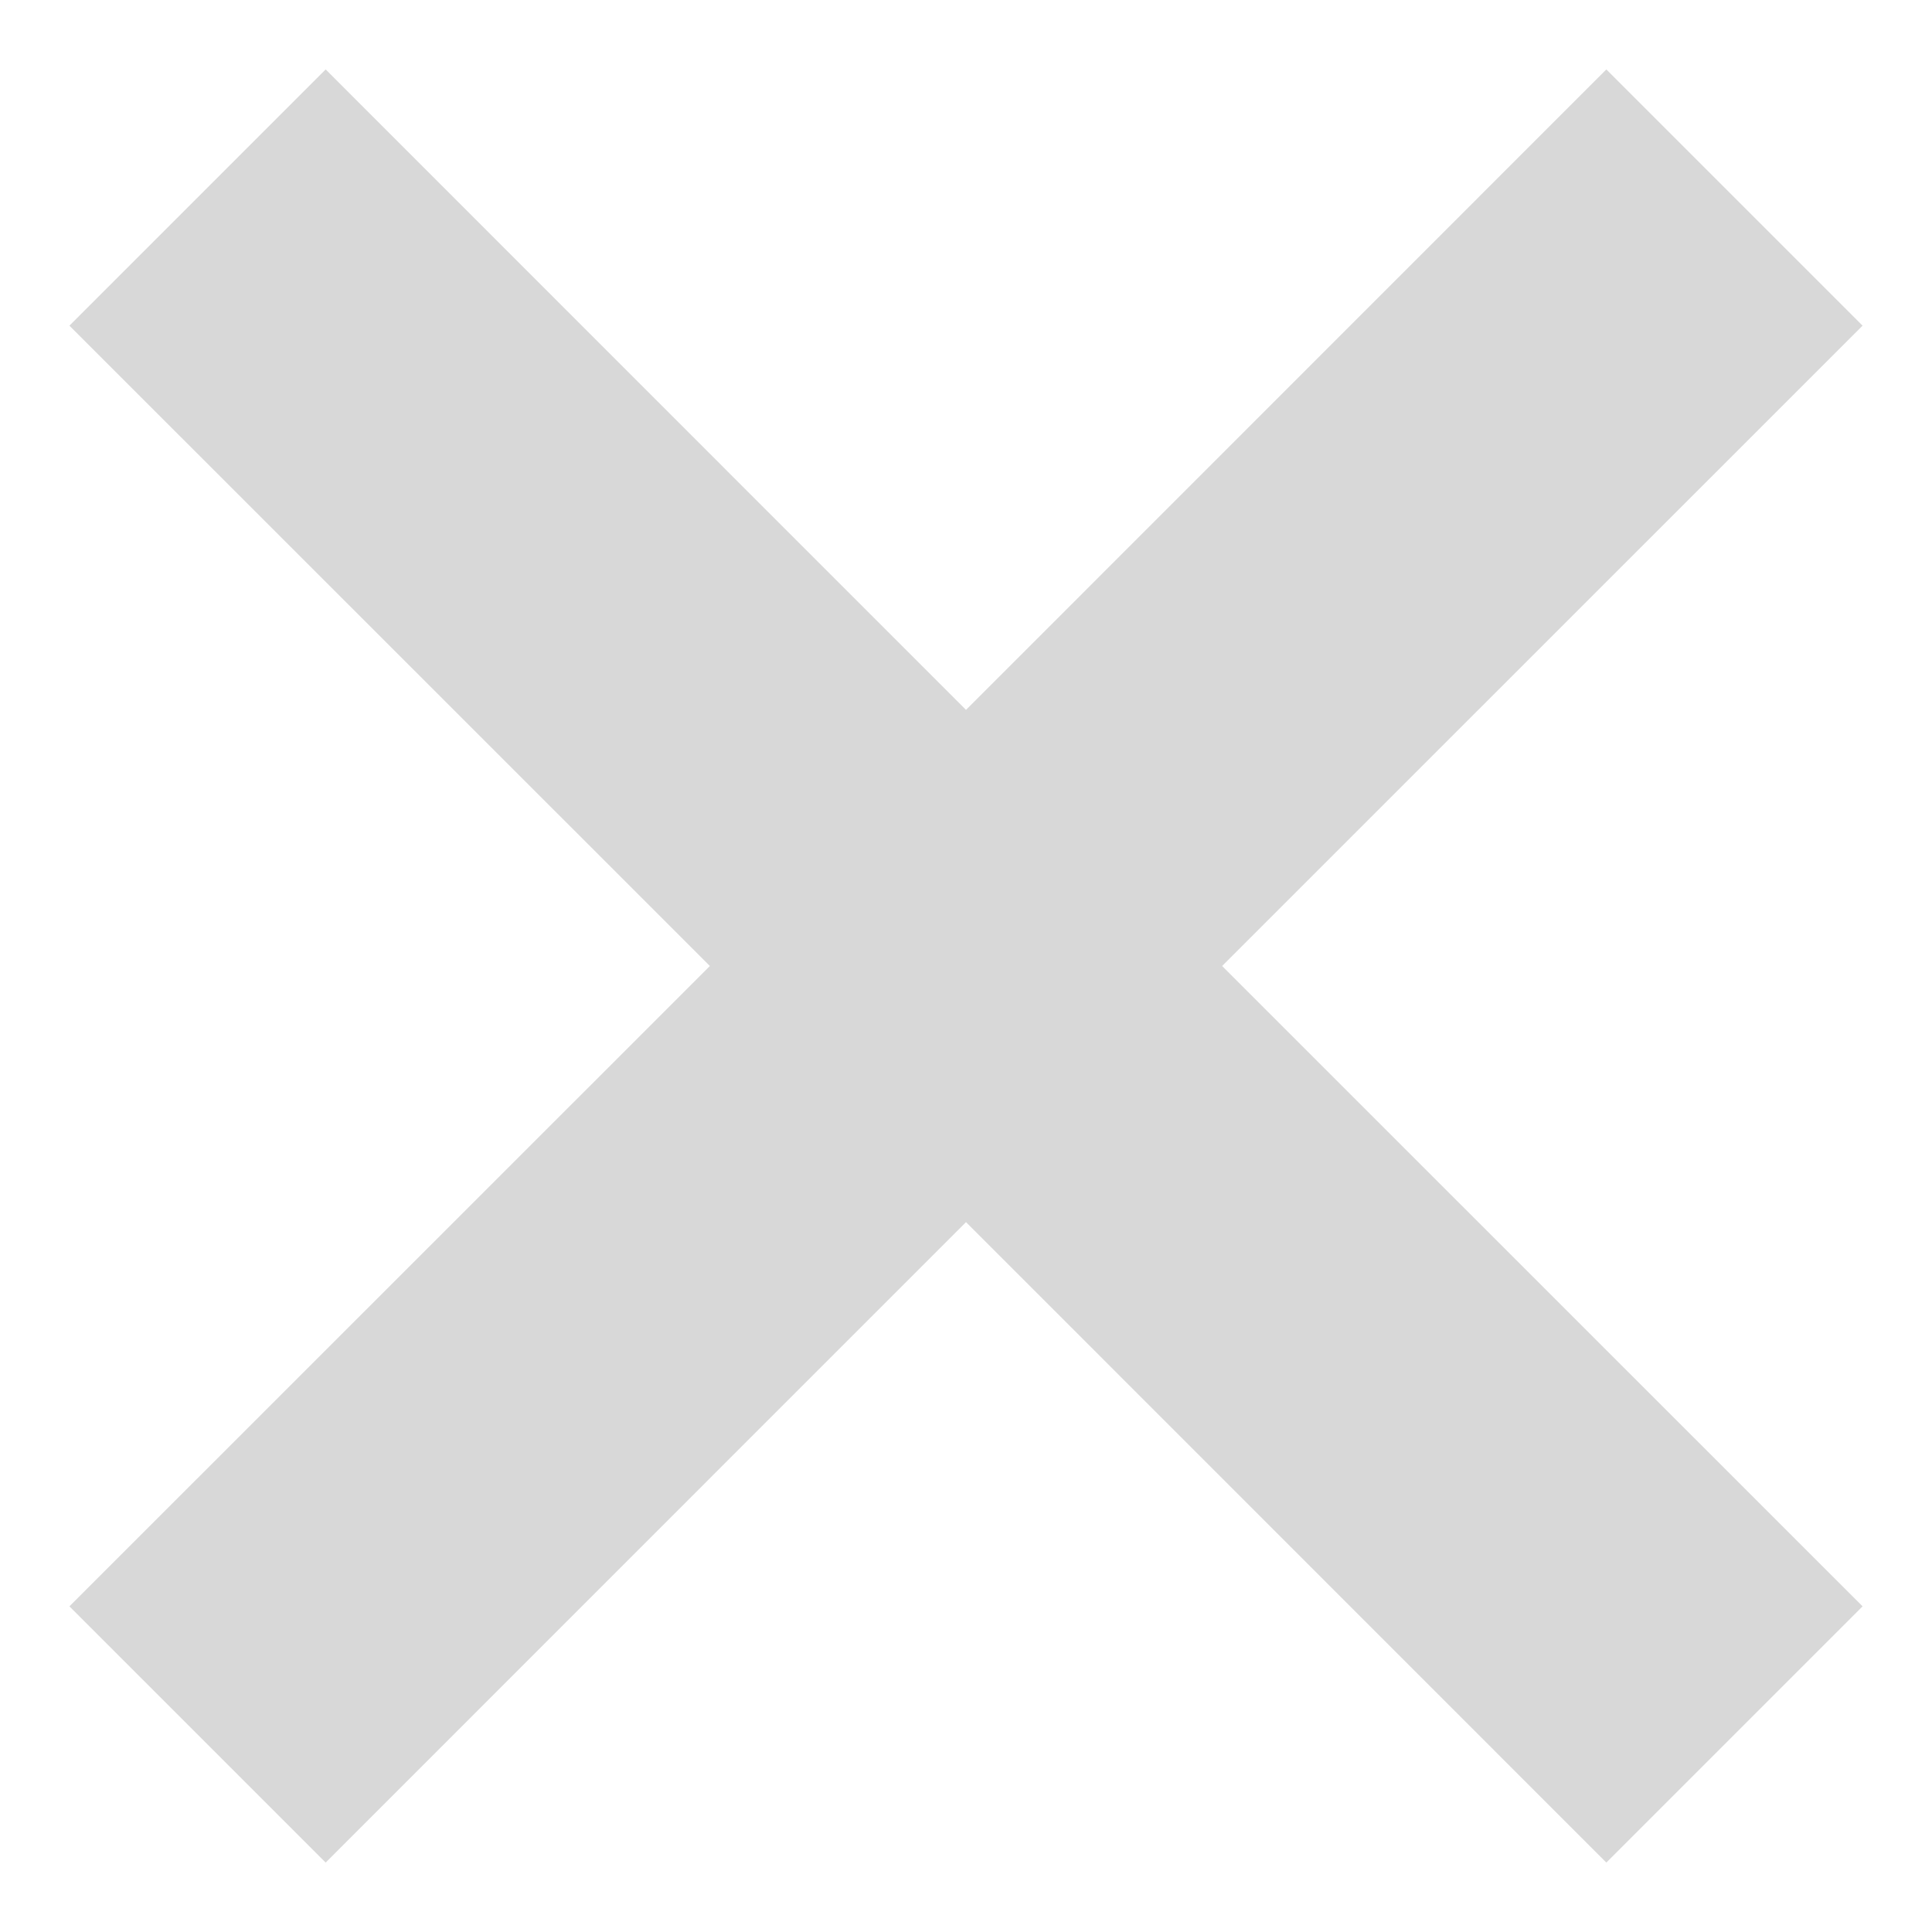
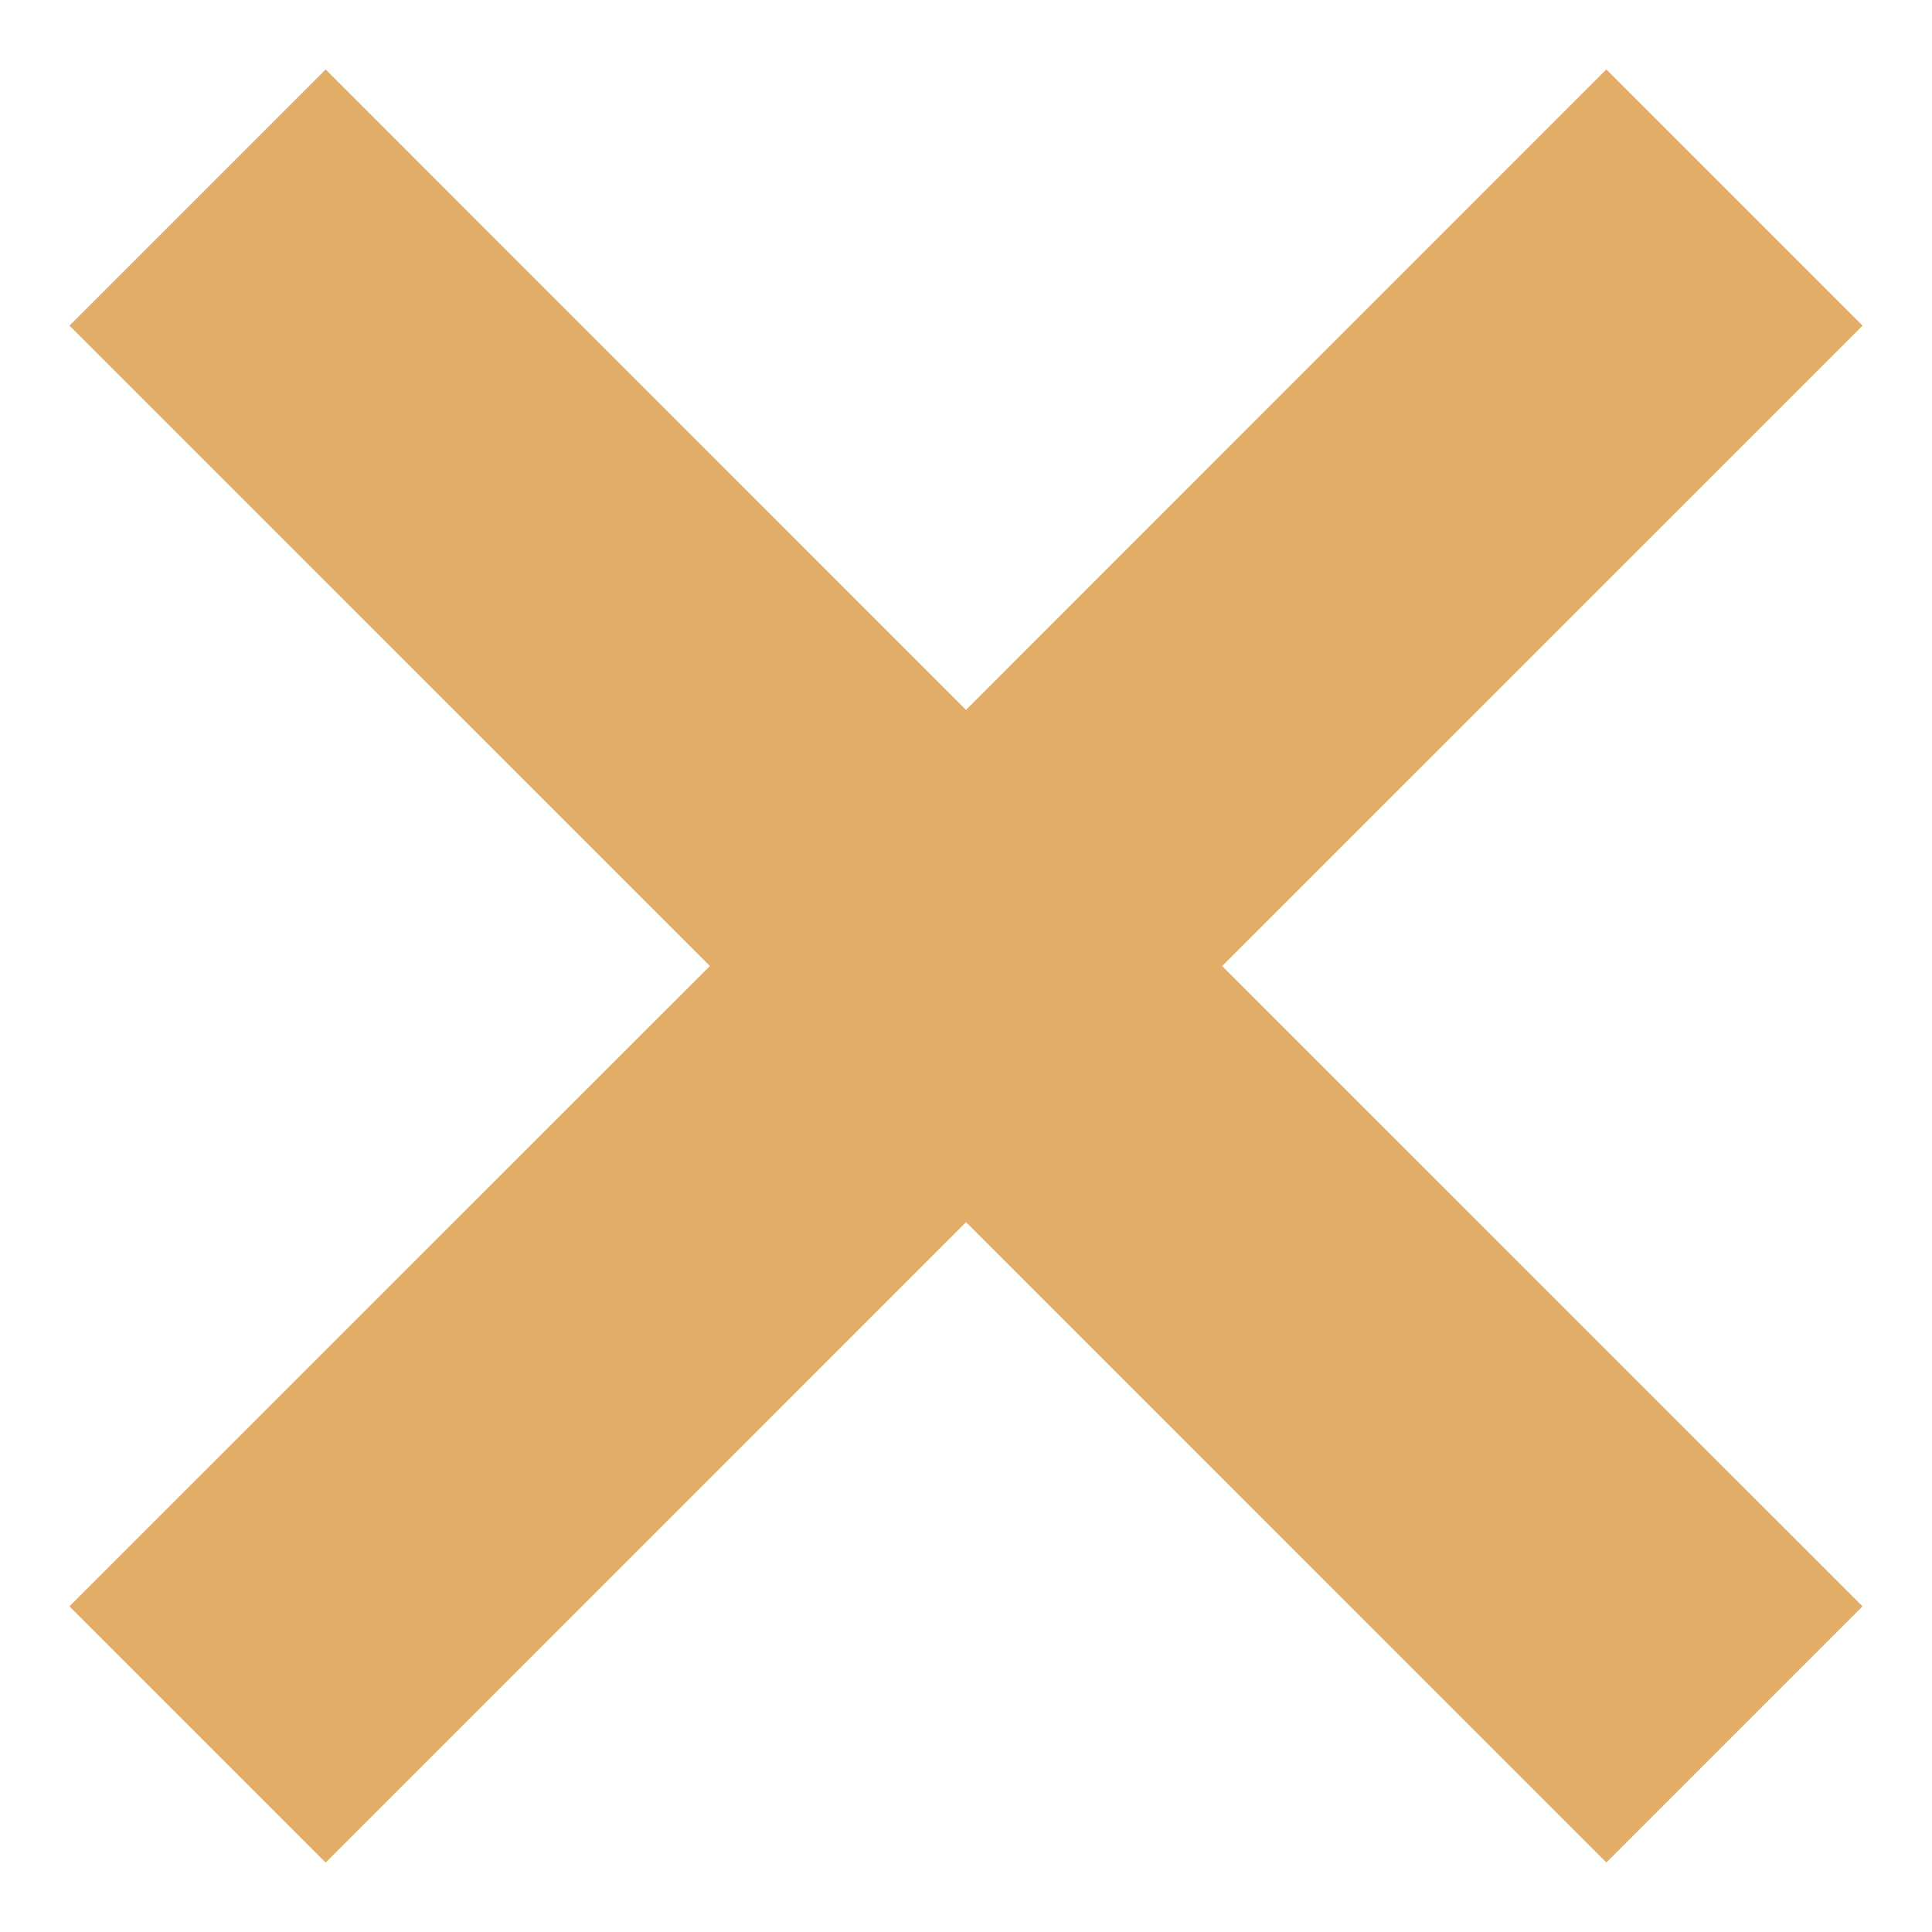
- <svg xmlns="http://www.w3.org/2000/svg" width="16px" height="16px" viewBox="0 0 16 16" version="1.1">
-   <defs />
-   <g id="exit" stroke="none" stroke-width="1" fill="none" fill-rule="evenodd">
-     <g id="Artboard-1" fill="#D8D8D8">
-       <path d="M8,5.879 L2.697,0.575 L0.575,2.697 L5.879,8 L0.575,13.303 L2.697,15.425 L8,10.121 L13.303,15.425 L15.425,13.303 L10.121,8 L15.425,2.697 L13.303,0.575 L8,5.879 Z" id="exit" />
+ <svg xmlns="http://www.w3.org/2000/svg" version="1.1" id="Layer_1" x="0px" y="0px" width="16px" height="16px" viewBox="0 0 16 16" enable-background="new 0 0 16 16" xml:space="preserve">
+   <g id="exit_1_">
+     <g id="Artboard-1">
+       <path id="exit" fill="#E2AD66" d="M8,5.879L2.697,0.575L0.575,2.697L5.879,8l-5.304,5.303l2.122,2.122L8,10.121l5.303,5.304    l2.122-2.122L10.121,8l5.304-5.303l-2.122-2.122L8,5.879z" />
    </g>
  </g>
</svg>
